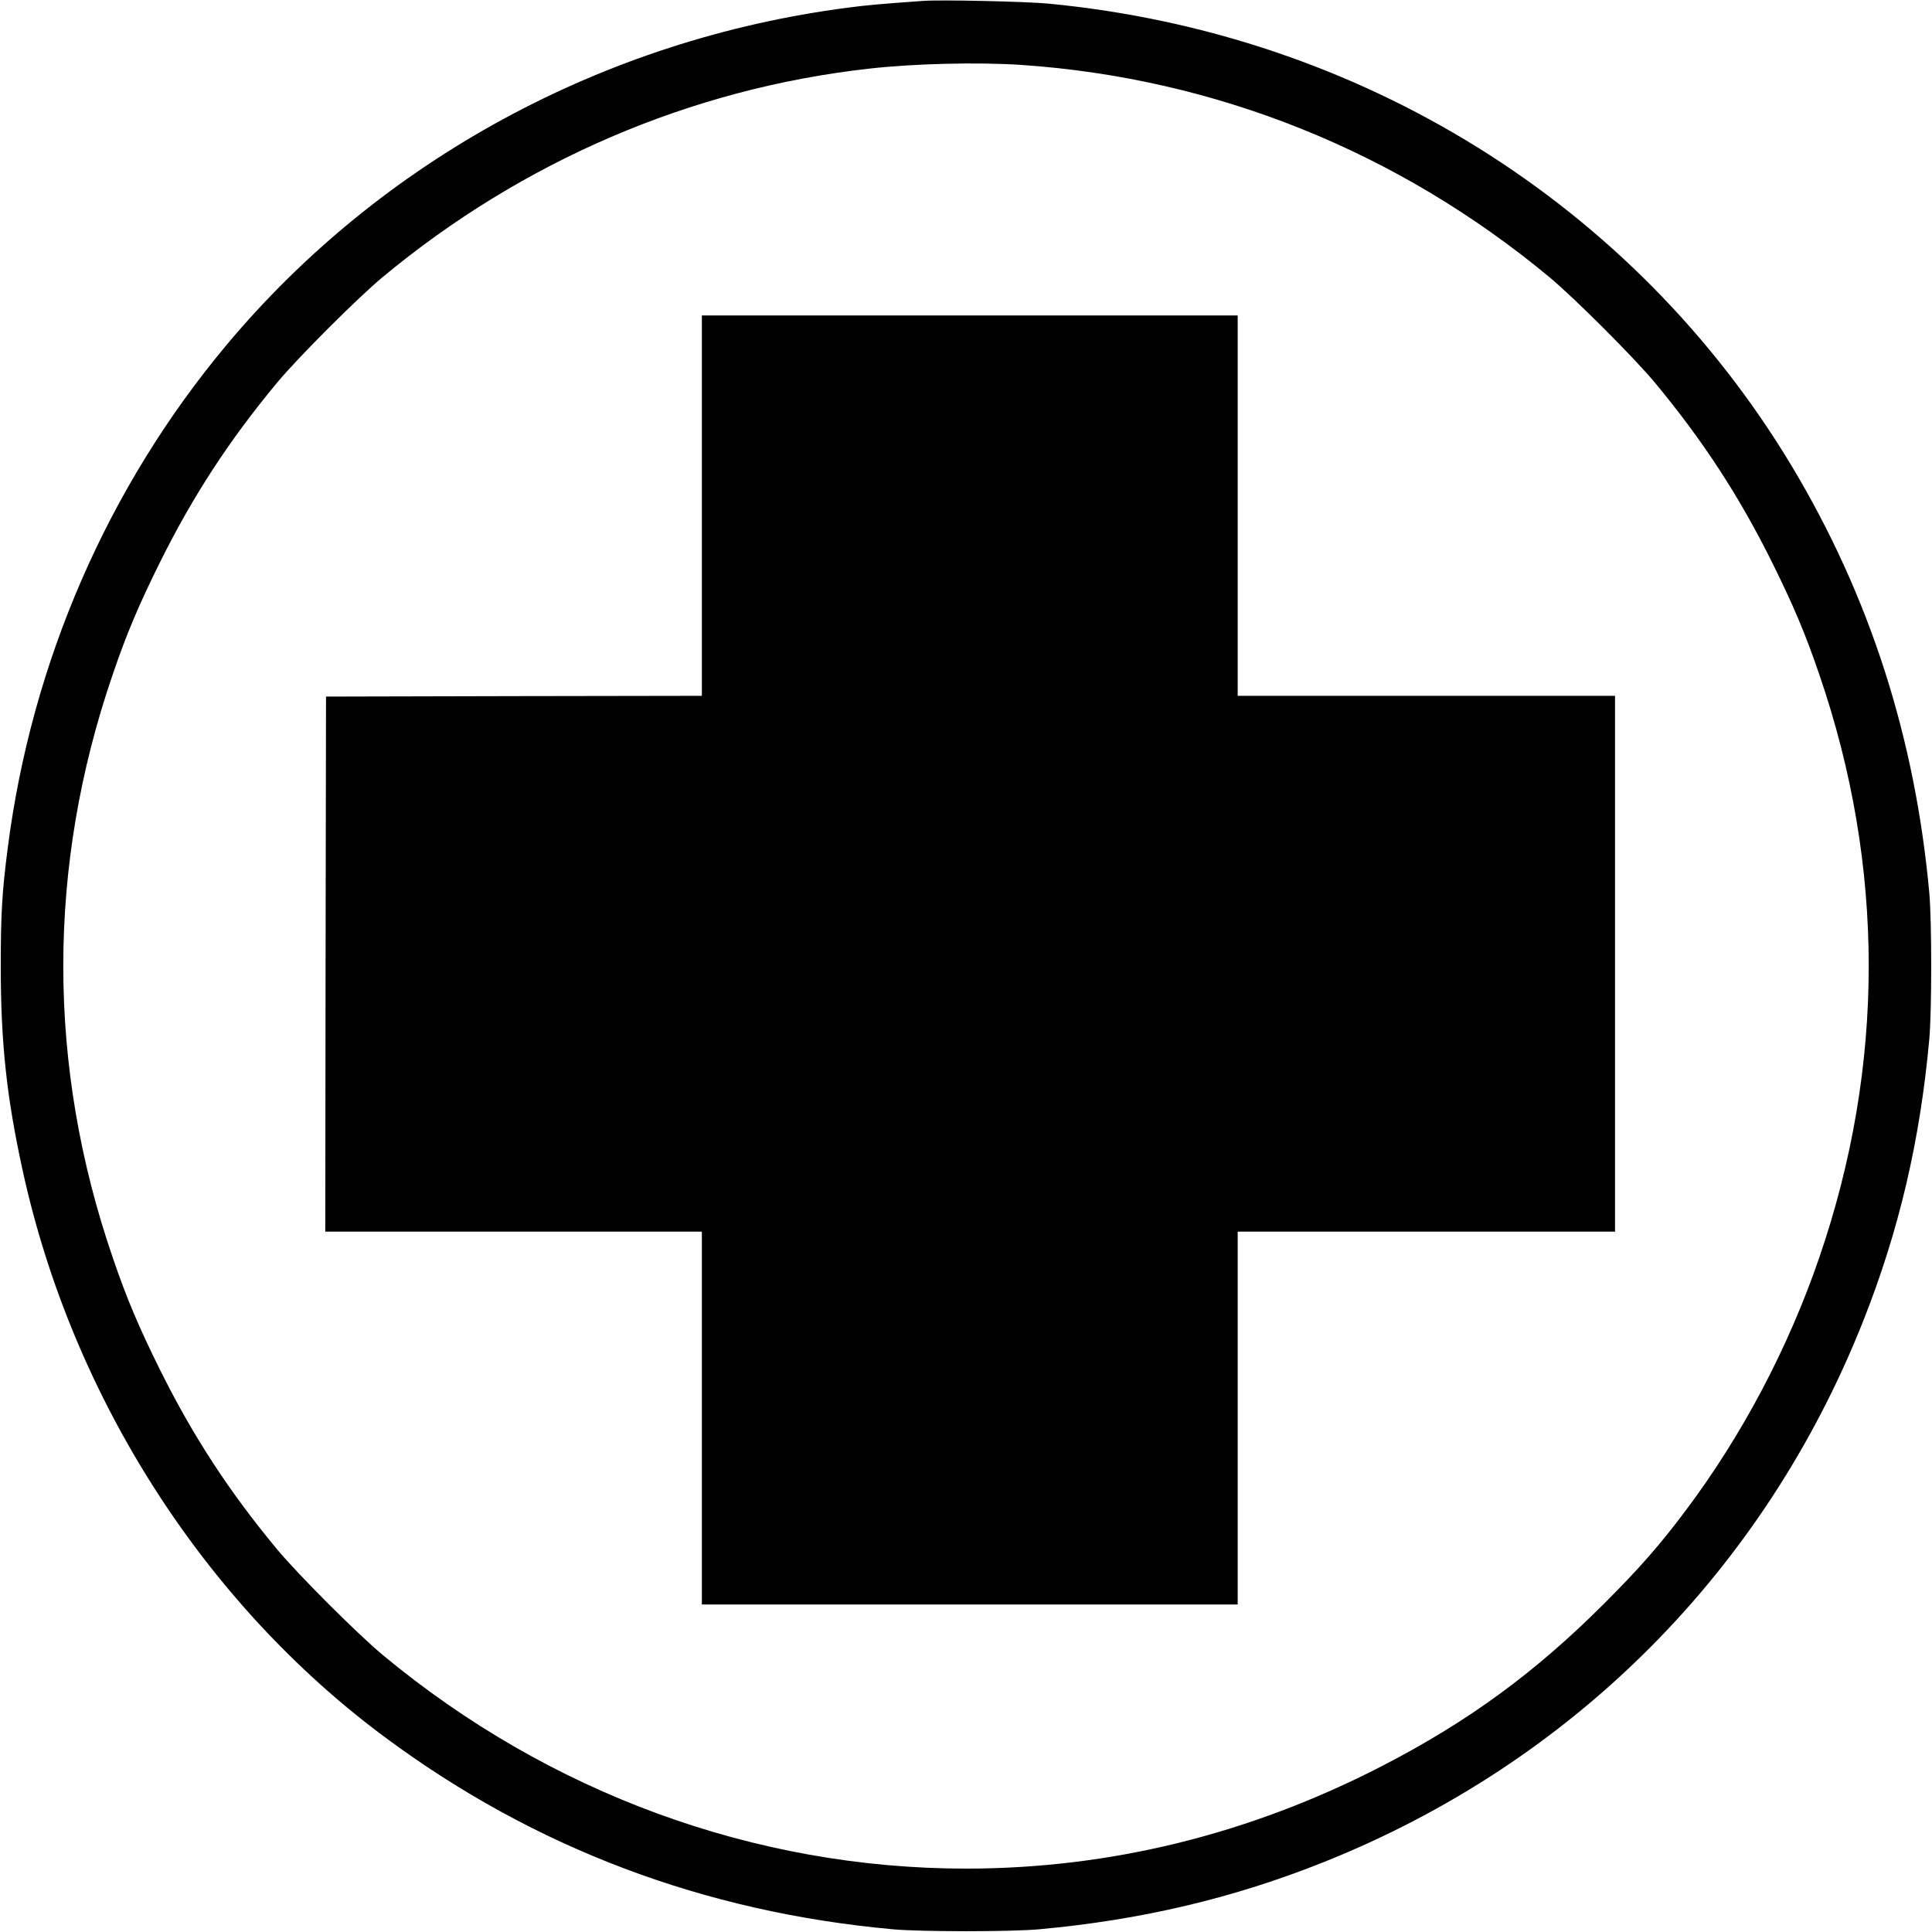
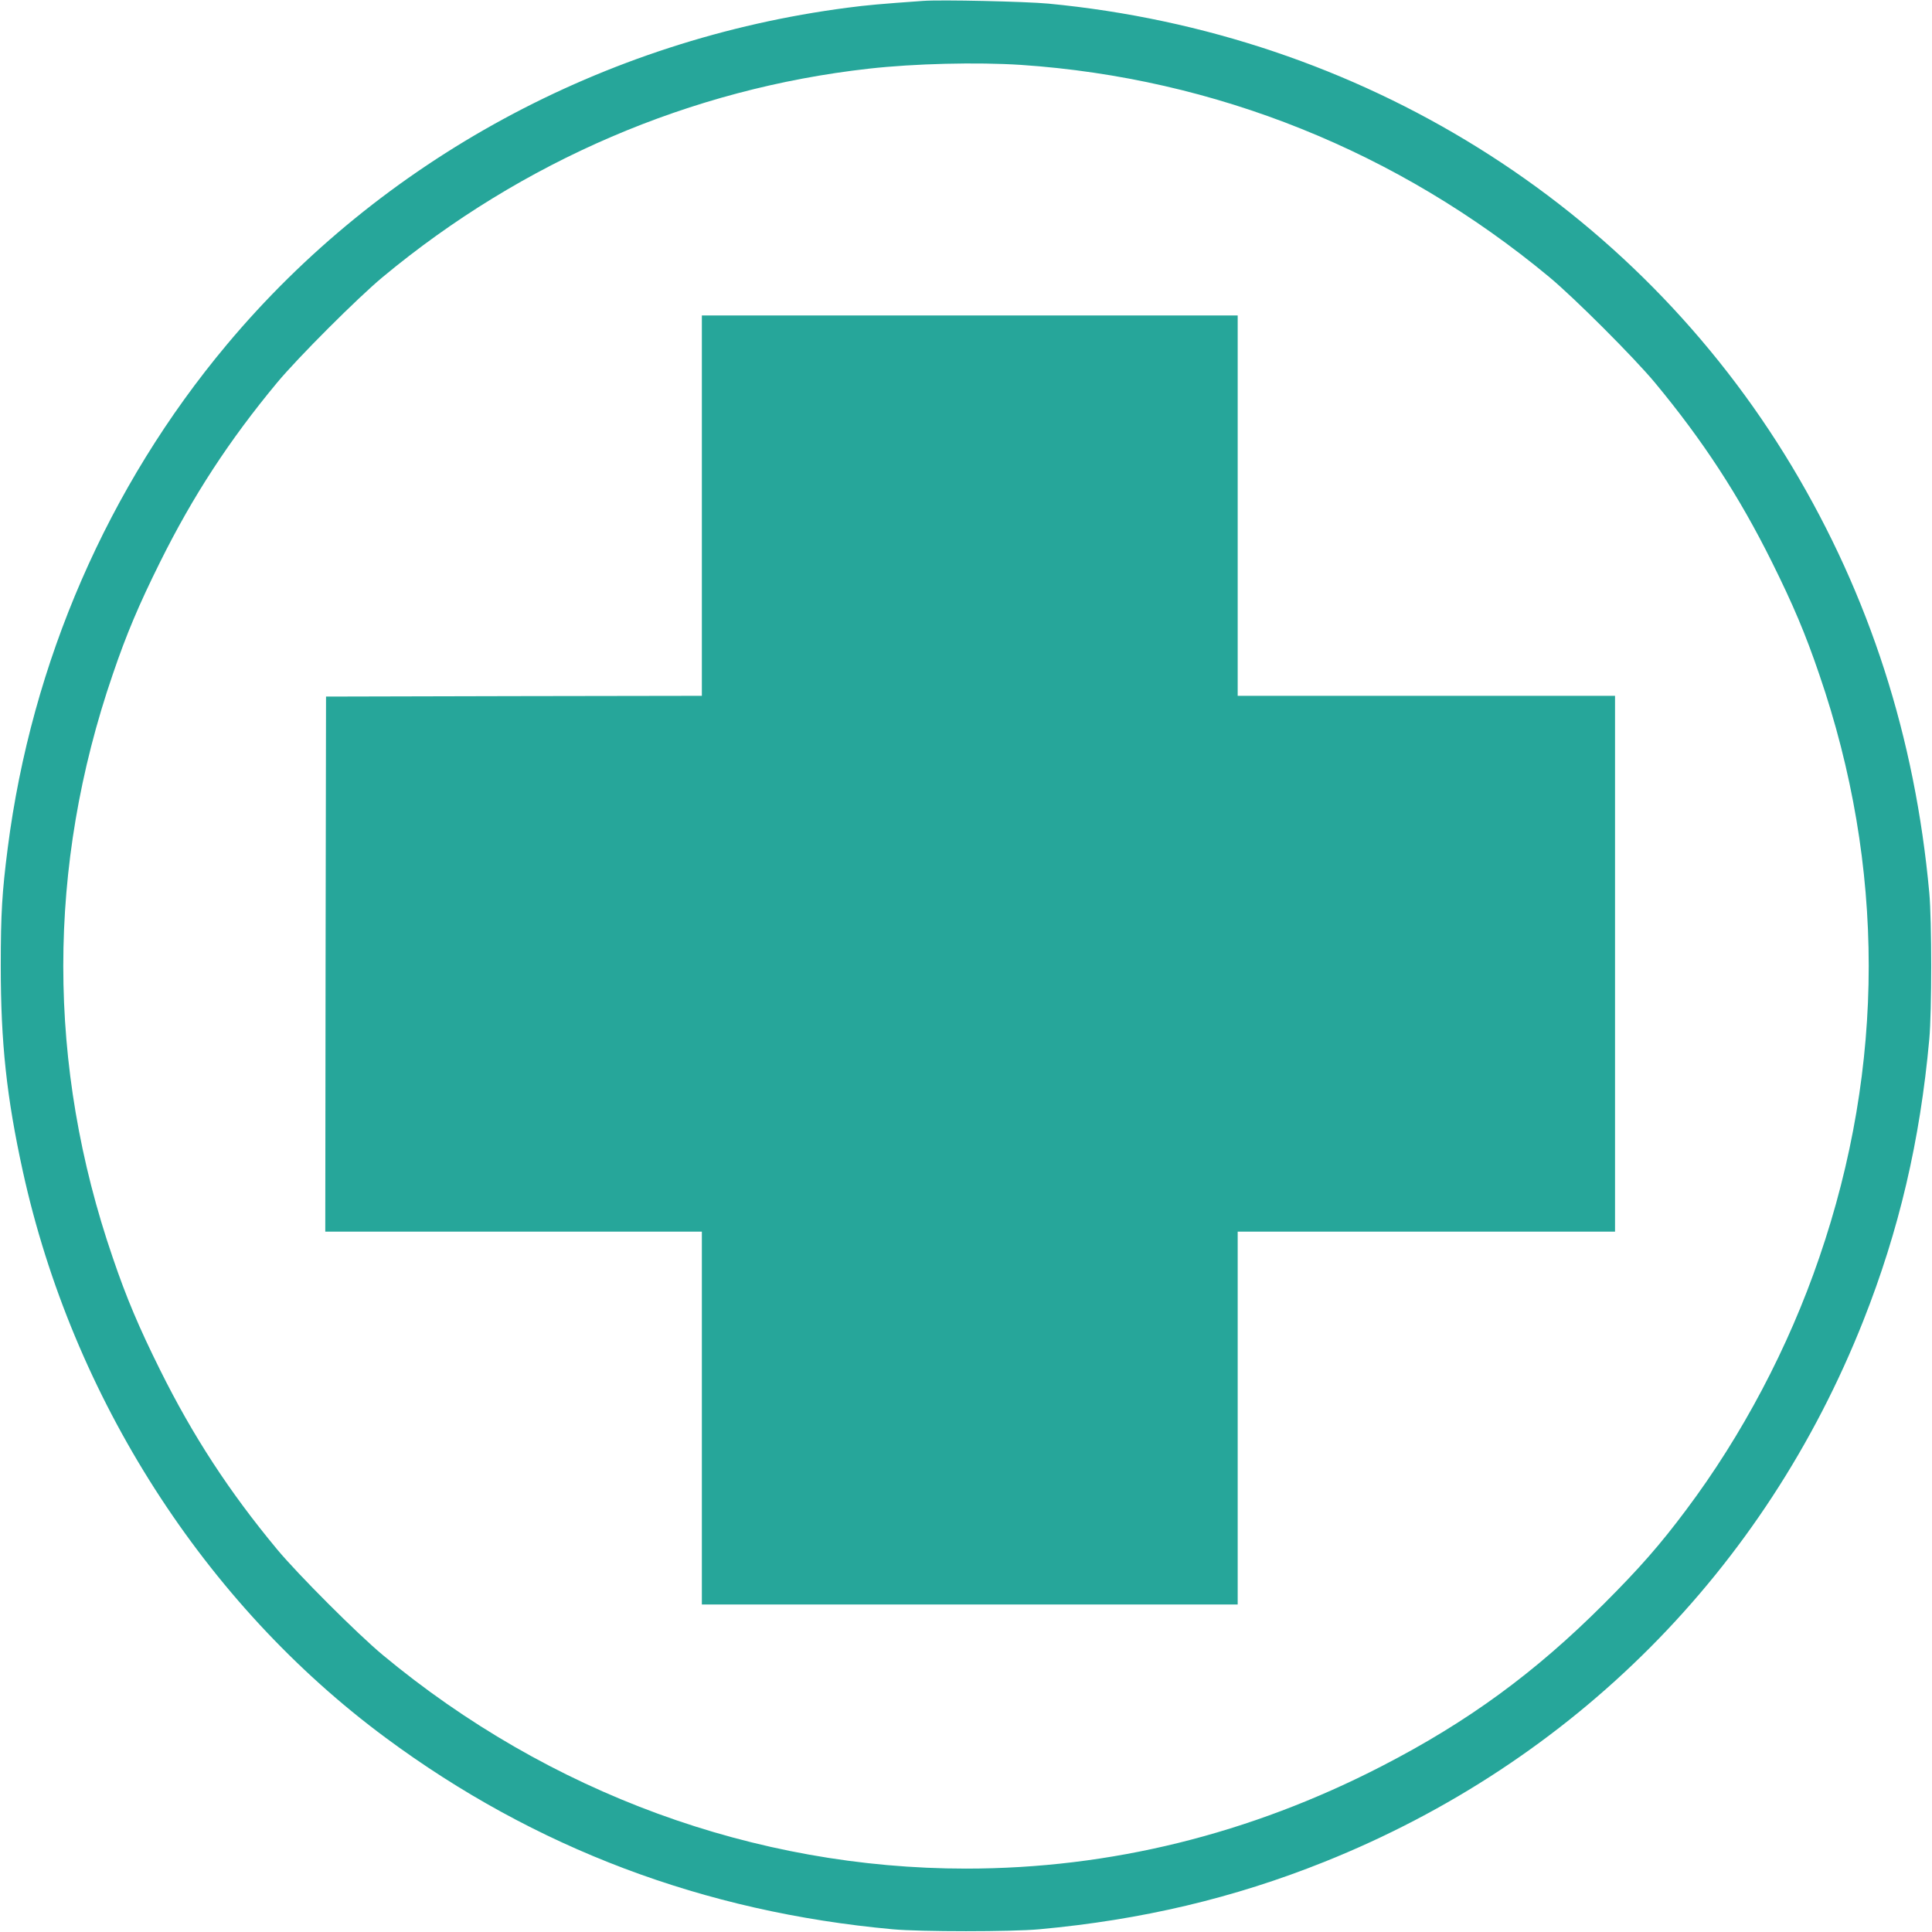
<svg xmlns="http://www.w3.org/2000/svg" version="1.0" width="1280pt" height="1280pt" viewBox="0 0 1280 1280" preserveAspectRatio="xMidYMid meet">
-   <g transform="translate(0,1280) scale(0.1,-0.1)" fill="#000000" stroke="none">
+   <g transform="translate(0,1280) scale(0.1,-0.1)" fill="#26A69A" stroke="none">
    <path d="M6115 12794 c-281 -20 -371 -28 -500 -45 -1615 -210 -3089 -1010 -4112 -2232 -788 -941 -1294 -2104 -1452 -3337 -37 -289 -46 -430 -46 -780 0 -510 39 -870 146 -1359 329 -1499 1203 -2865 2404 -3754 988 -732 2109 -1155 3360 -1269 183 -17 787 -17 970 0 678 62 1288 206 1890 447 1650 661 2916 1933 3570 3585 237 599 376 1193 437 1865 17 183 17 787 0 970 -94 1030 -396 1967 -910 2825 -1044 1739 -2857 2868 -4926 3066 -149 14 -715 27 -831 18z m650 -424 c1286 -87 2497 -573 3500 -1406 167 -139 560 -532 699 -699 318 -383 558 -751 776 -1190 139 -280 222 -475 313 -743 437 -1271 437 -2593 0 -3864 -204 -596 -510 -1176 -883 -1673 -172 -230 -308 -385 -544 -621 -457 -457 -902 -782 -1471 -1075 -875 -451 -1800 -679 -2755 -679 -1398 0 -2763 500 -3865 1416 -167 139 -560 532 -699 699 -318 383 -558 751 -776 1190 -139 280 -222 475 -313 743 -437 1271 -437 2593 0 3864 91 268 174 463 313 743 218 439 458 807 776 1190 139 167 532 560 699 699 927 770 2043 1249 3221 1381 301 34 718 44 1009 25z" />
    <path d="M4650 9450 l0 -1260 -1245 -2 -1245 -3 -3 -1773 -2 -1772 1248 0 1247 0 0 -1235 0 -1235 1775 0 1775 0 0 1235 0 1235 1250 0 1250 0 0 1775 0 1775 -1250 0 -1250 0 0 1260 0 1260 -1775 0 -1775 0 0 -1260z" />
  </g>
</svg>
